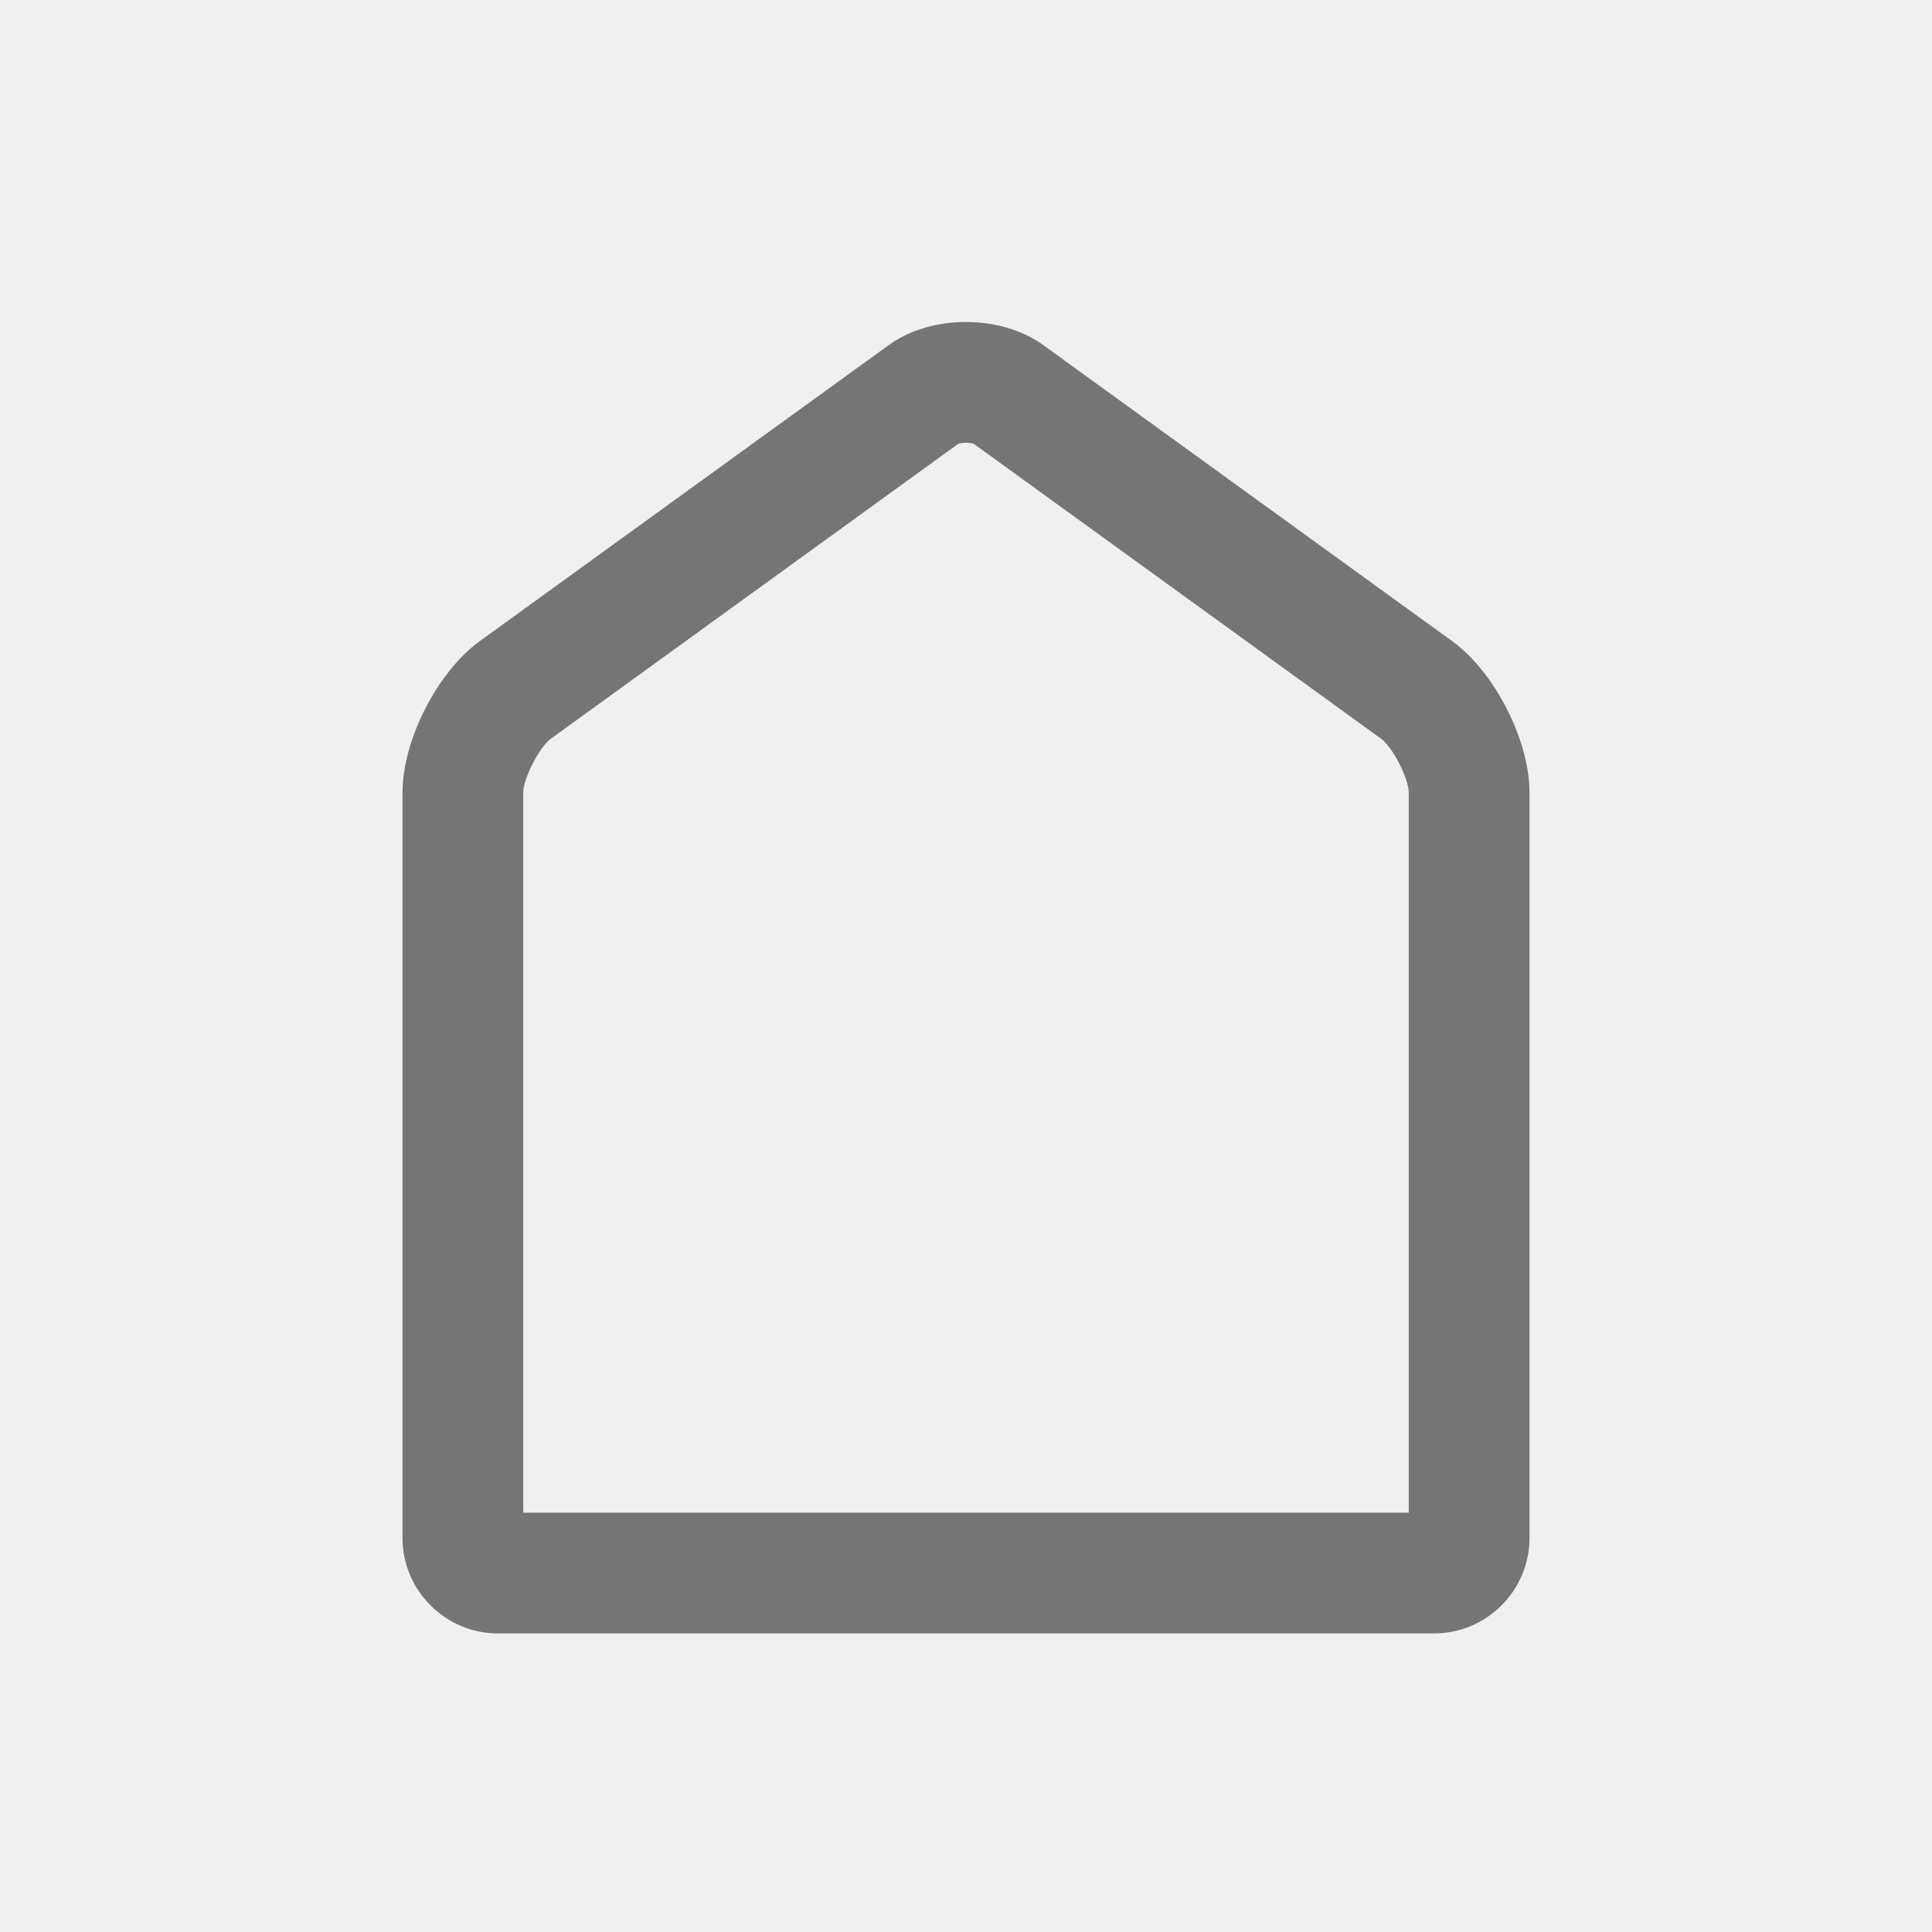
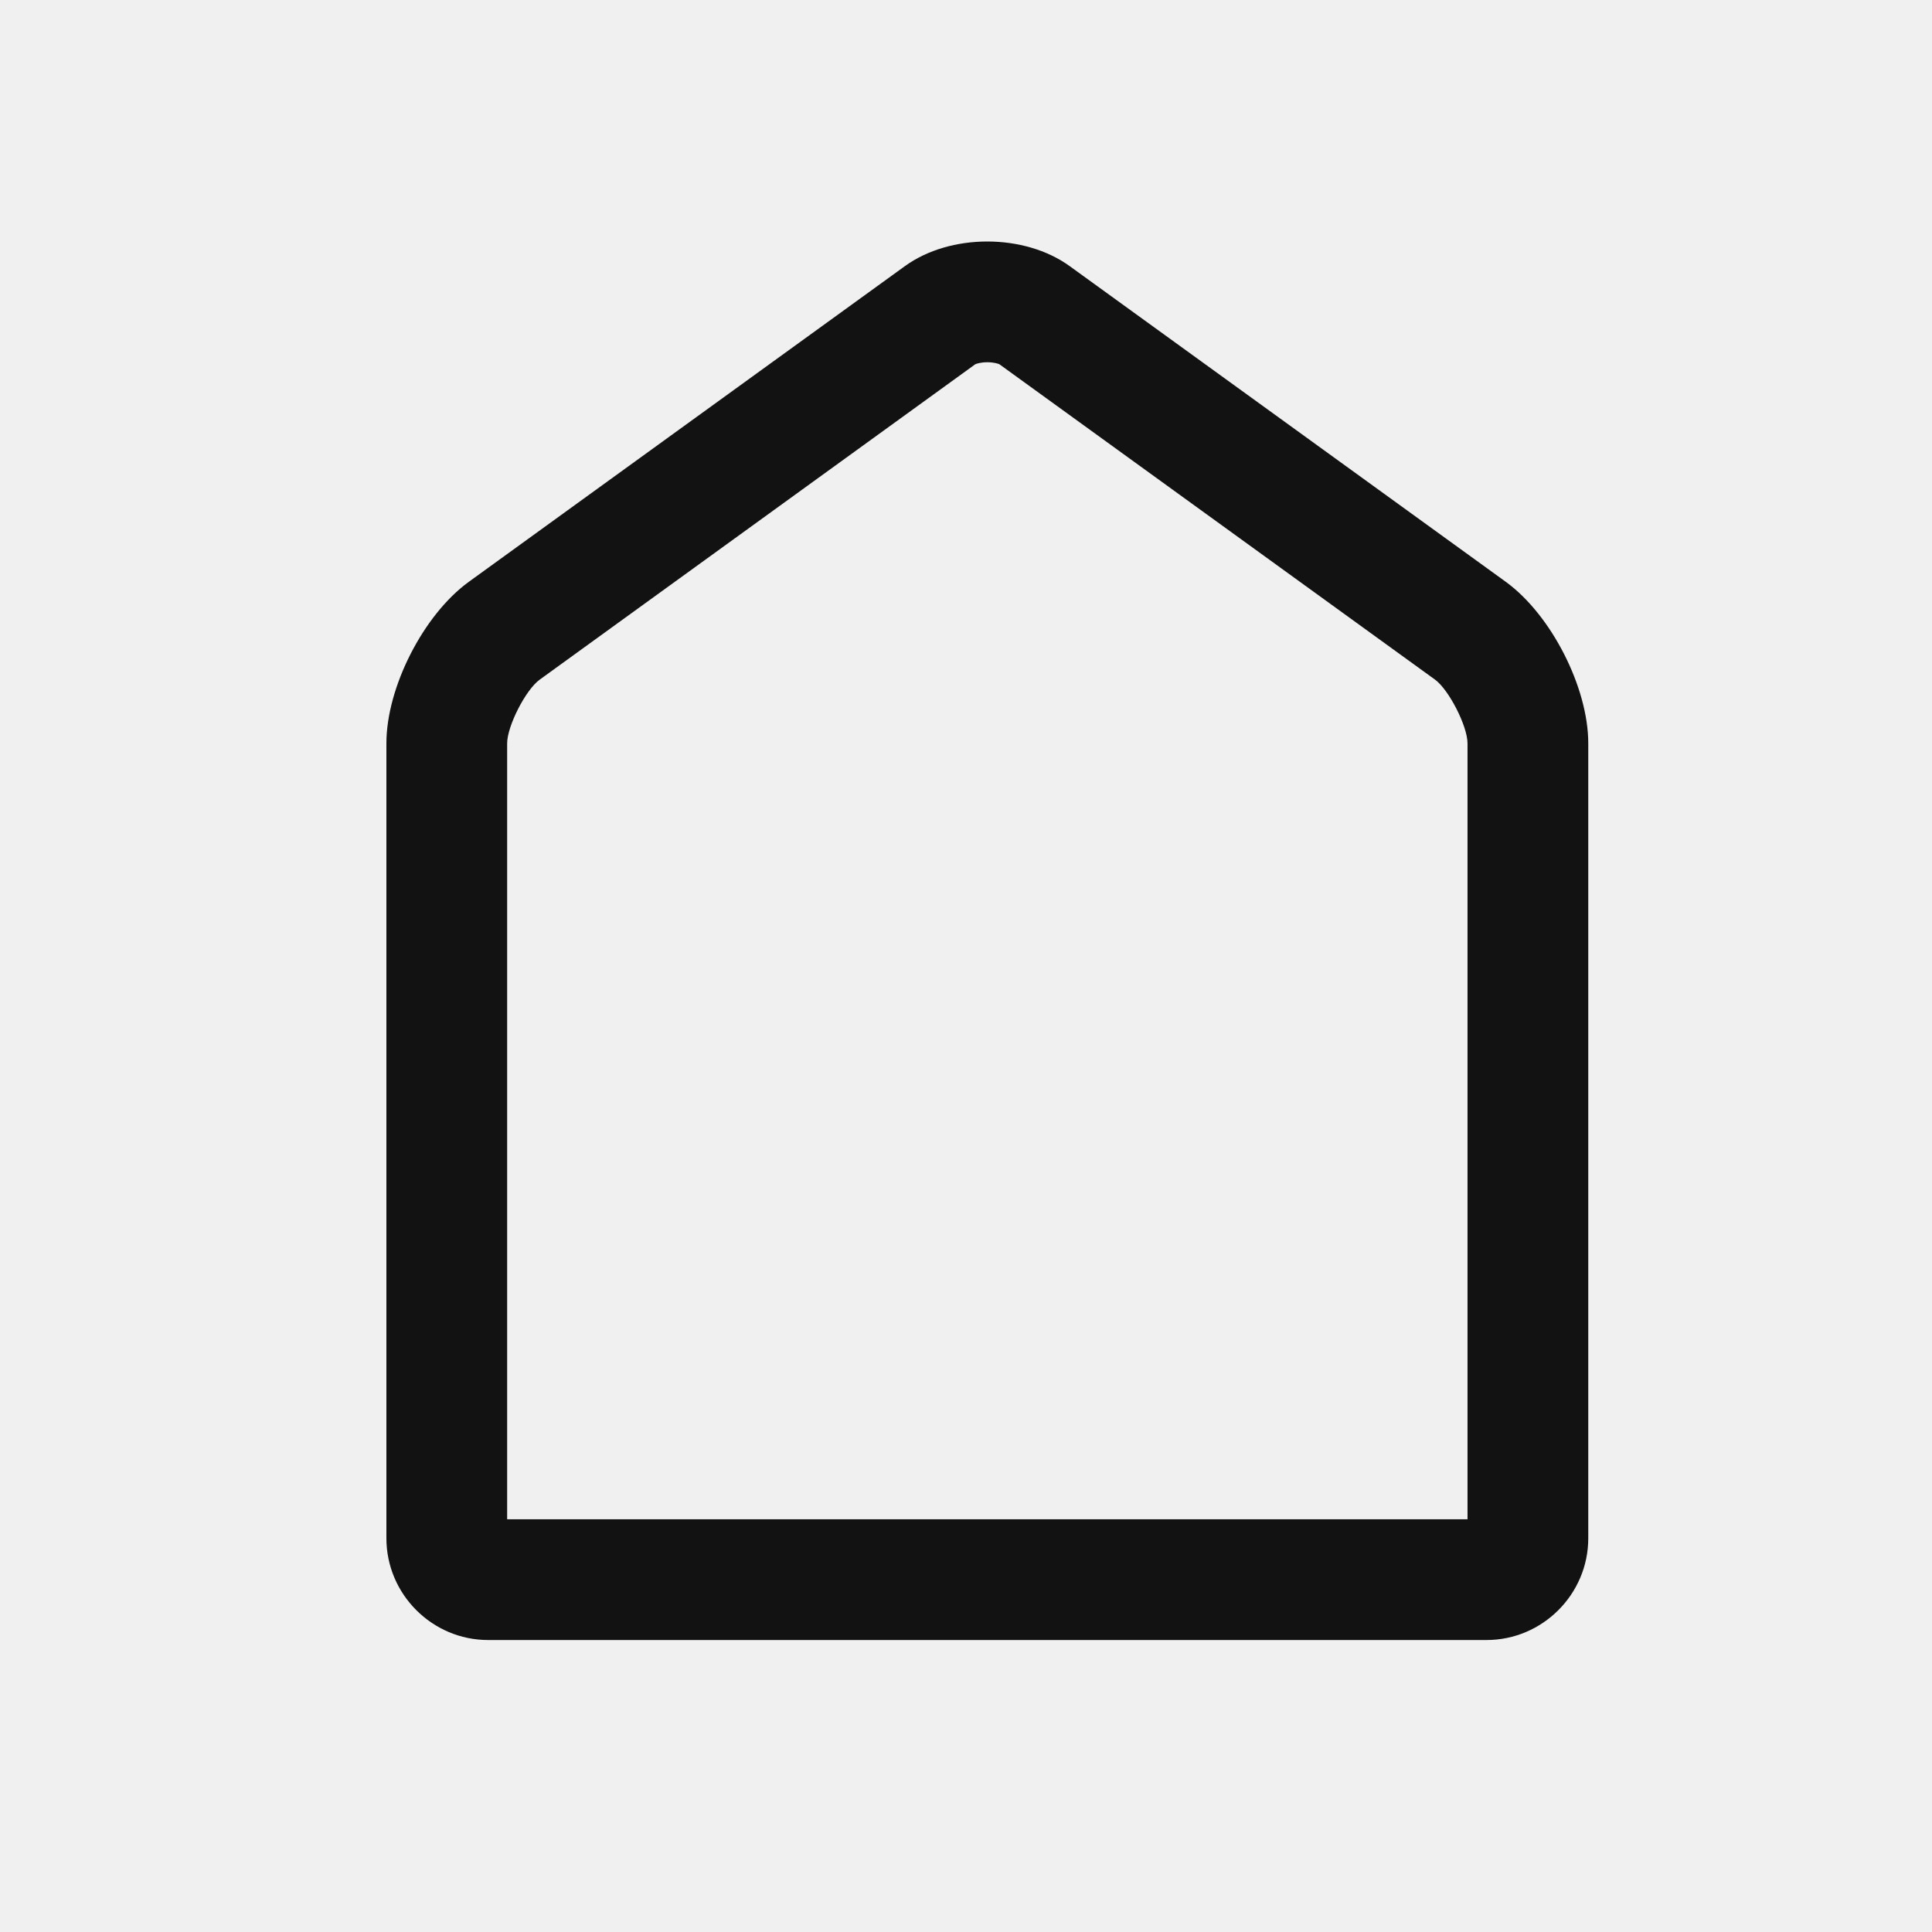
<svg xmlns="http://www.w3.org/2000/svg" width="24" height="24" viewBox="0 0 24 24">
-   <g id="home" transform="translate(-0.5)">
-     <g id="사각형_90" data-name="사각형 90" transform="translate(0.5)" fill="none" stroke="#757575" stroke-width="1" opacity="0">
-       <rect width="24" height="24" stroke="none" />
-       <rect x="0.5" y="0.5" width="23" height="23" fill="none" />
-     </g>
-     <g id="패스_42" data-name="패스 42" transform="translate(4 2.5)" fill="none" stroke-linecap="round">
-       <path d="M15.5,16.606a1.188,1.188,0,0,1-1.185,1.185H2.685A1.189,1.189,0,0,1,1.5,16.606V7.346a2.618,2.618,0,0,1,.959-1.881L7.54,1.787a1.749,1.749,0,0,1,1.919,0L14.54,5.465A2.62,2.62,0,0,1,15.5,7.346v9.26Z" stroke="none" />
-       <path d="M 14 16.291 L 14 7.346 C 13.999 7.17 13.801 6.784 13.661 6.68 L 8.596 3.013 C 8.58 3.008 8.546 3 8.5 3 C 8.454 3 8.419 3.008 8.404 3.013 L 3.34 6.679 C 3.198 6.784 3.001 7.17 3 7.346 L 3 16.291 L 14 16.291 M 14.315 17.791 L 2.685 17.791 C 2.034 17.791 1.5 17.258 1.5 16.606 L 1.5 7.346 C 1.5 6.694 1.932 5.848 2.459 5.465 L 7.54 1.787 C 8.068 1.404 8.932 1.404 9.46 1.787 L 14.54 5.465 C 15.068 5.848 15.5 6.694 15.5 7.346 L 15.5 16.606 C 15.5 17.258 14.967 17.791 14.315 17.791 Z" stroke="none" fill="#757575" />
+   <defs>
+     <clipPath id="clip-path">
+       <rect id="사각형_15481" data-name="사각형 15481" width="24" height="24" transform="translate(-3 -3)" fill="#fff" stroke="#707070" stroke-width="1" />
+     </clipPath>
+   </defs>
+   <g id="home" transform="translate(3 3)" clip-path="url(#clip-path)">
+     <g id="패스_42" data-name="패스 42" transform="translate(0.3 -1.5)" fill="none" stroke-linecap="round">
+       <path d="M16.43,17.609a1.267,1.267,0,0,1-1.264,1.264H2.764A1.267,1.267,0,0,1,1.5,17.609V7.734A2.792,2.792,0,0,1,2.523,5.728L7.941,1.806a1.865,1.865,0,0,1,2.047,0l5.418,3.923A2.794,2.794,0,0,1,16.43,7.734v9.875Z" stroke="none" />
+       <path d="M 14.93 17.373 L 14.93 7.734 C 14.93 7.52 14.699 7.069 14.527 6.943 L 9.115 3.025 C 9.098 3.017 9.044 3 8.965 3 C 8.886 3 8.832 3.017 8.815 3.025 L 3.404 6.943 C 3.23 7.069 3 7.52 3 7.734 L 3 17.373 L 14.93 17.373 M 15.166 18.873 L 2.764 18.873 C 2.069 18.873 1.5 18.304 1.5 17.609 L 1.5 7.734 C 1.5 7.039 1.96 6.137 2.523 5.728 L 7.941 1.806 C 8.504 1.398 9.425 1.398 9.988 1.806 L 15.406 5.728 C 15.969 6.137 16.43 7.039 16.43 7.734 L 16.43 17.609 C 16.43 18.304 15.861 18.873 15.166 18.873 Z" stroke="none" fill="#121212" />
    </g>
  </g>
</svg>
